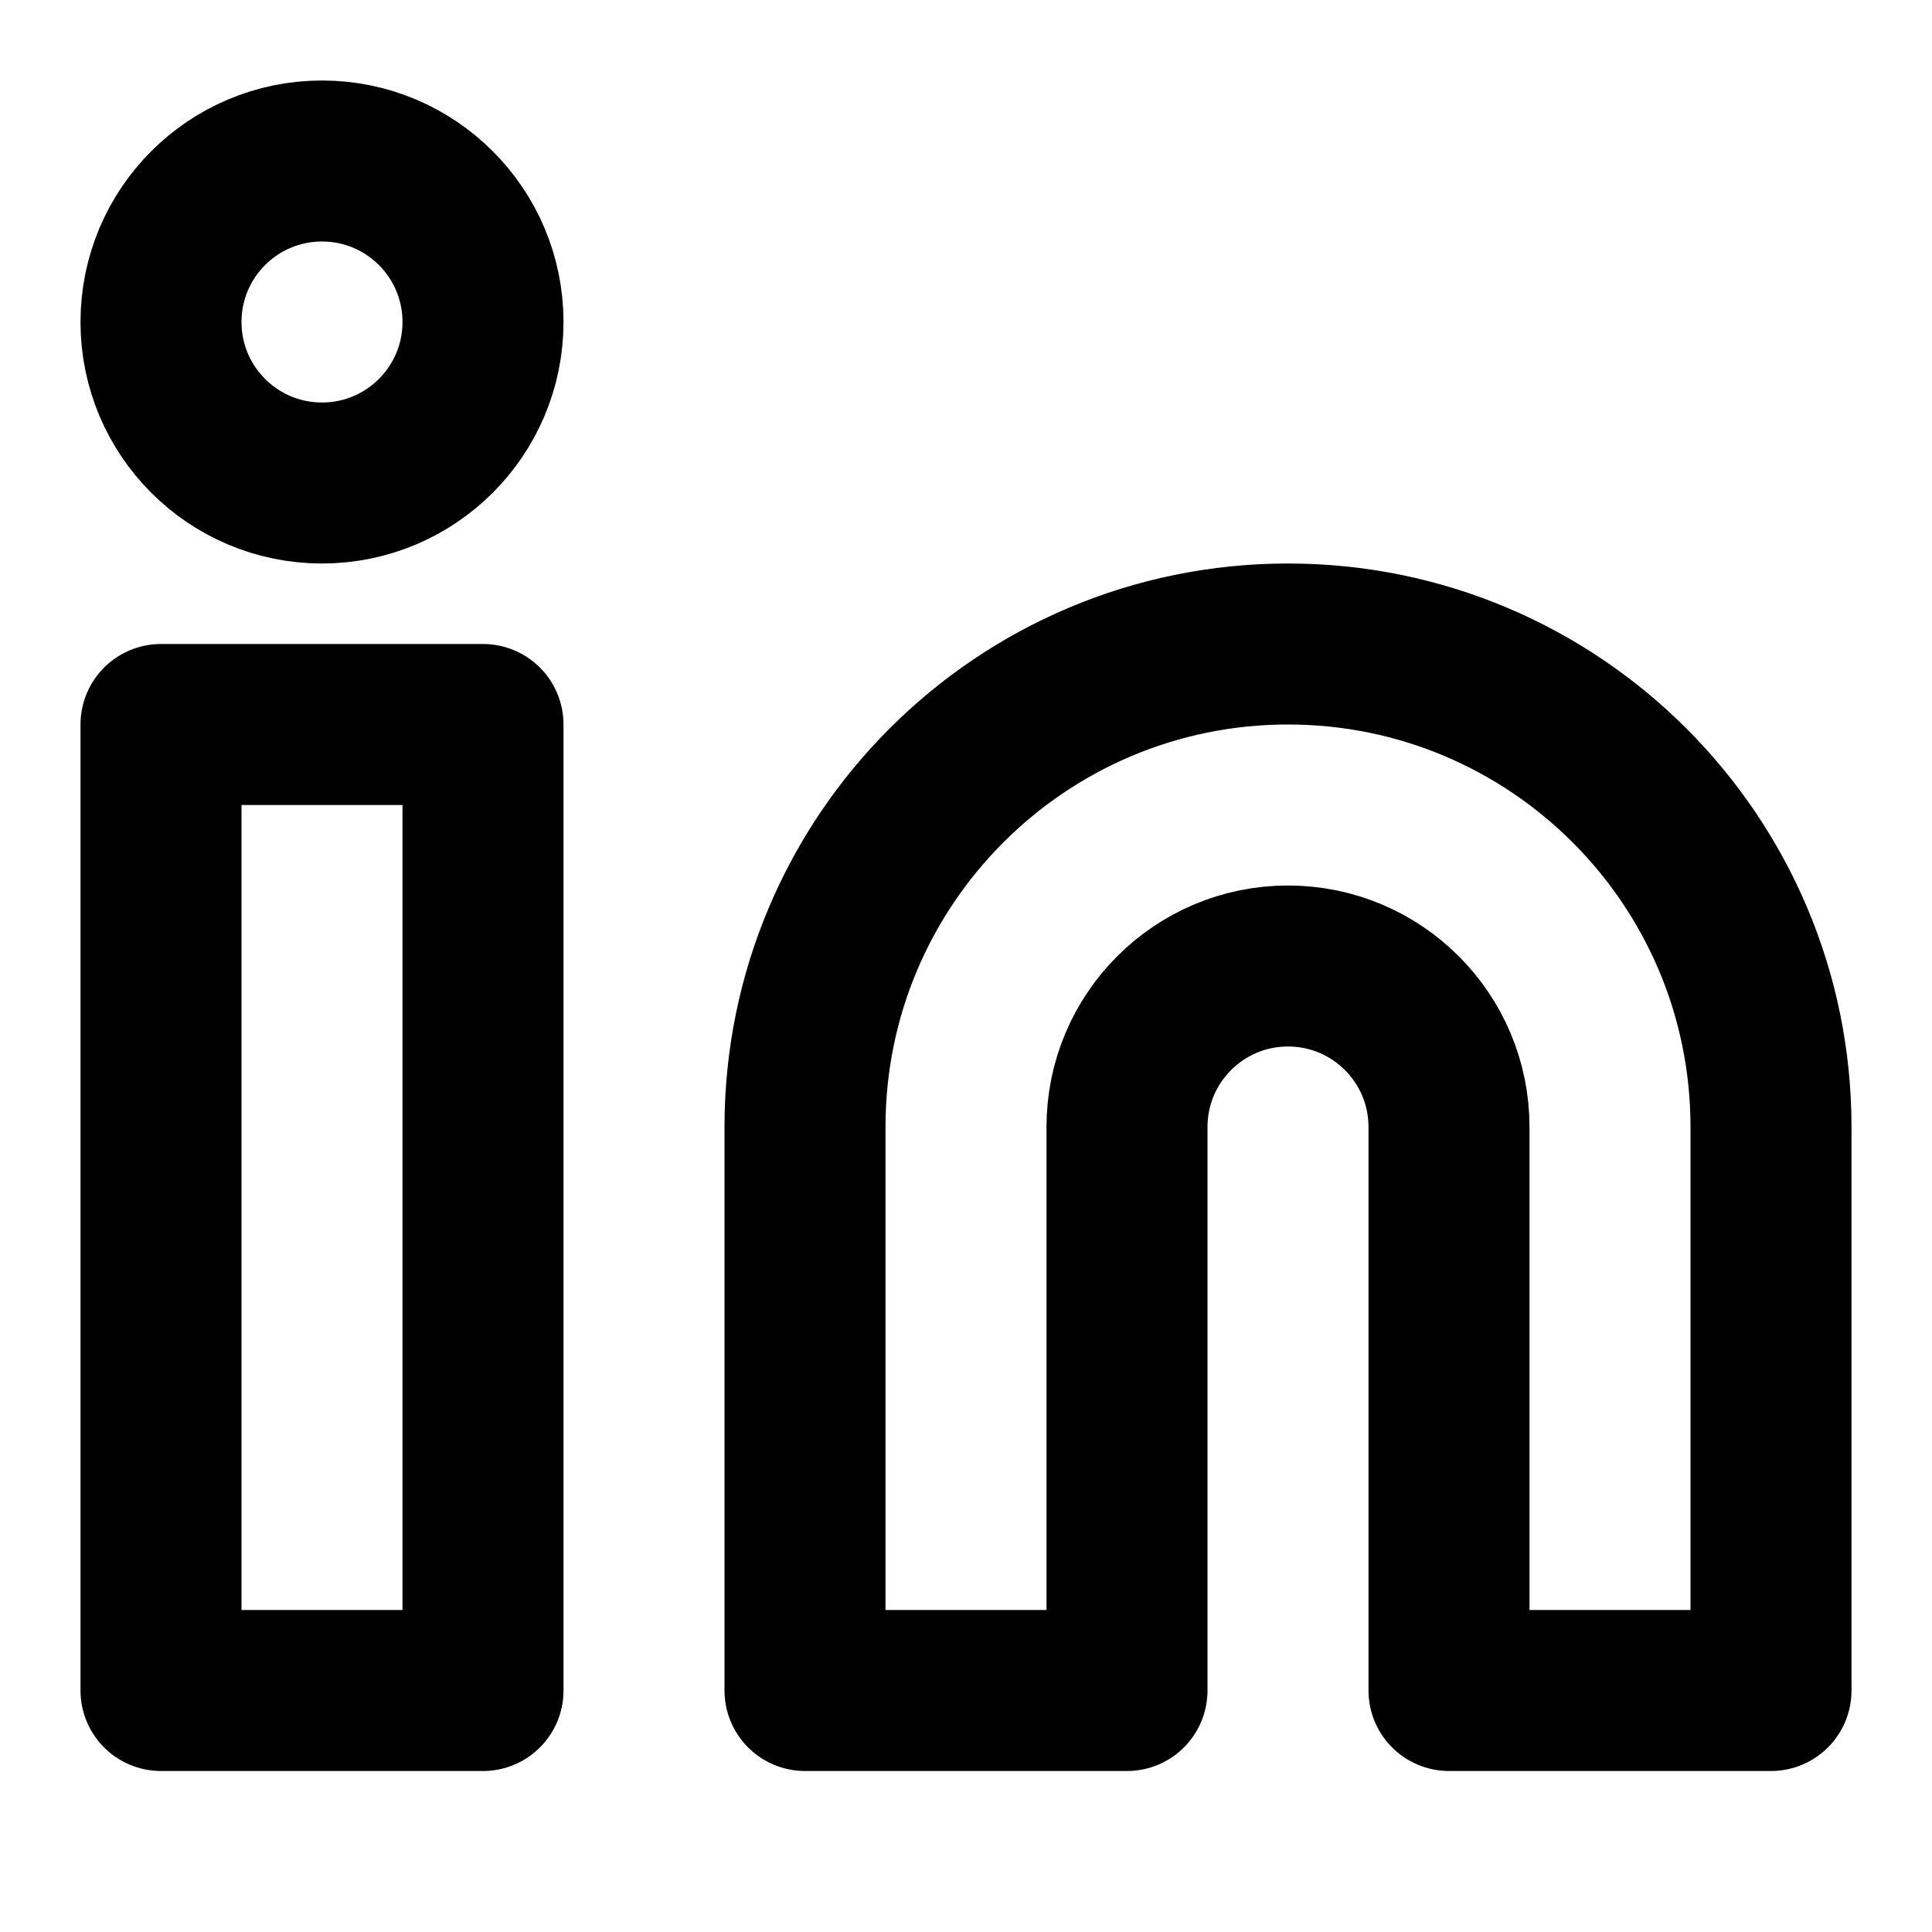
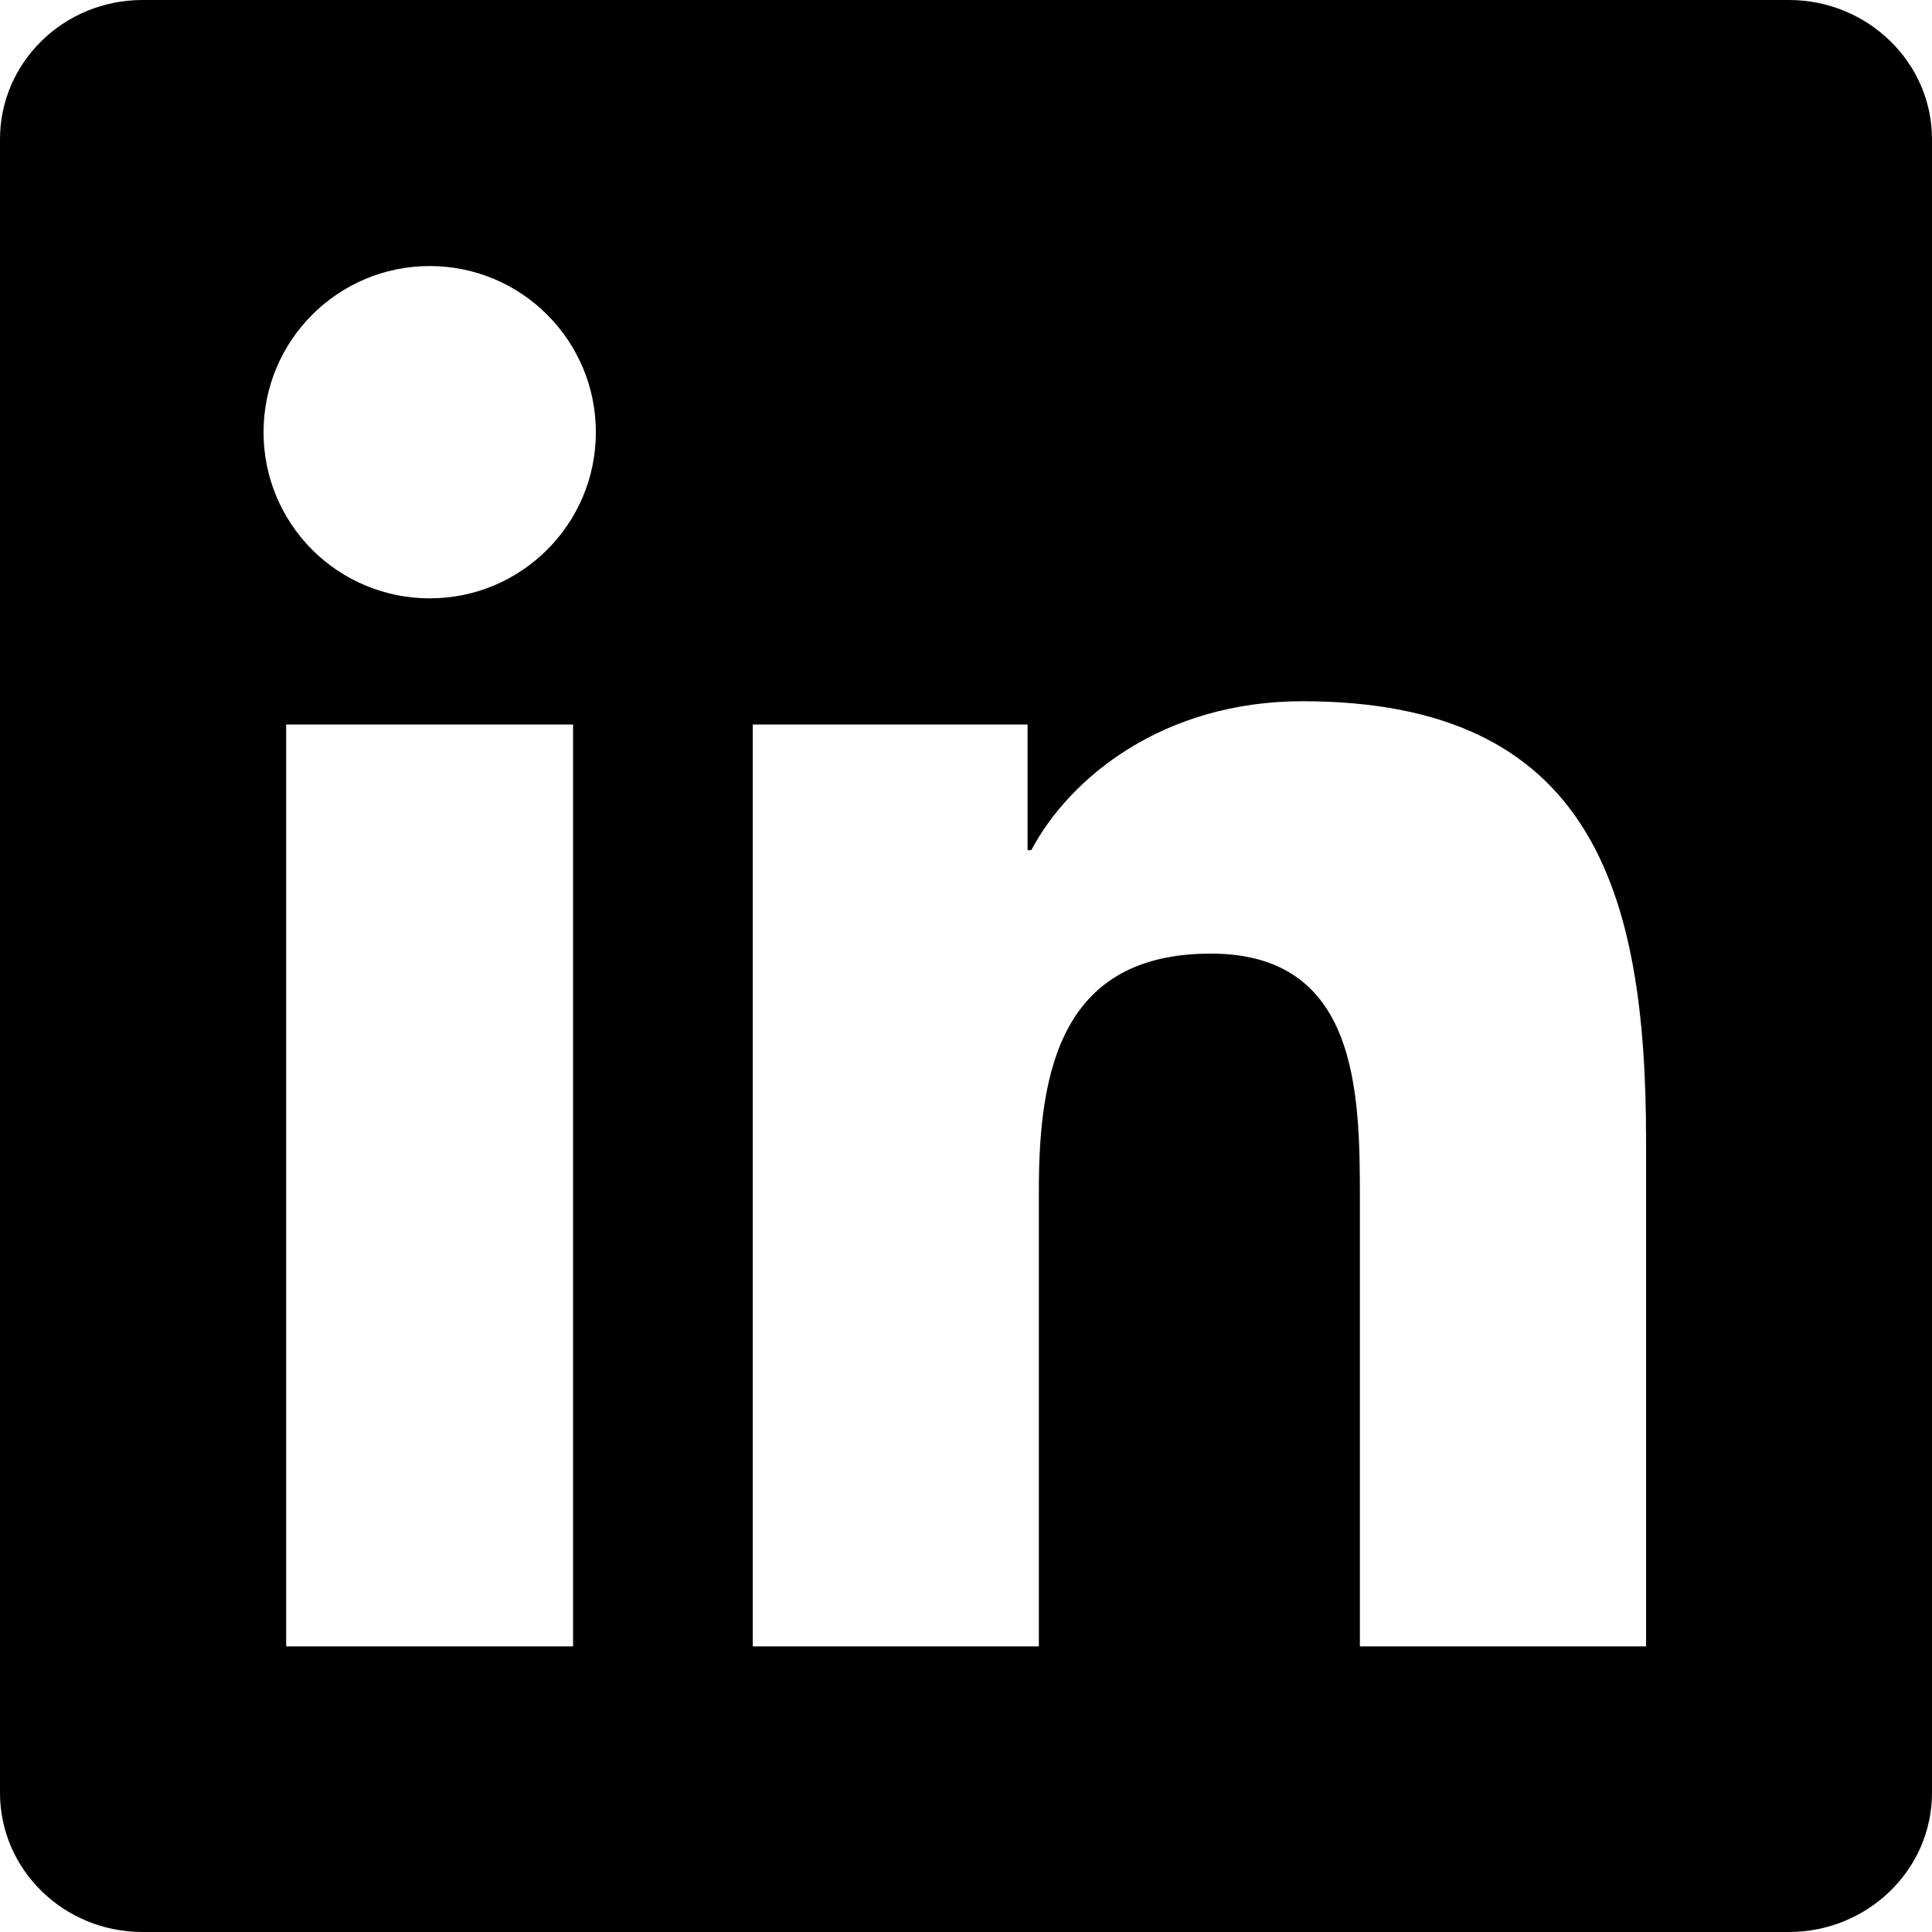
- <svg xmlns="http://www.w3.org/2000/svg" width="24" height="24" viewBox="0 0 24 24" fill="none" stroke="currentColor" stroke-width="2" stroke-linecap="round" stroke-linejoin="round" class="feather feather-linkedin">
-   <path d="M16 8a6 6 0 0 1 6 6v7h-4v-7a2 2 0 0 0-2-2 2 2 0 0 0-2 2v7h-4v-7a6 6 0 0 1 6-6z" />
-   <rect x="2" y="9" width="4" height="12" />
-   <circle cx="4" cy="4" r="2" />
+ <svg xmlns="http://www.w3.org/2000/svg" viewBox="0 0 24 24">
+   <path d="M20.447 20.452h-3.554v-5.569c0-1.328-.027-3.037-1.852-3.037-1.853 0-2.136 1.445-2.136 2.939v5.667H9.351V9h3.414v1.561h.046c.477-.9 1.637-1.85 3.37-1.85 3.601 0 4.267 2.37 4.267 5.455v6.286zM5.337 7.433a2.062 2.062 0 0 1-2.063-2.065 2.064 2.064 0 1 1 2.063 2.065zm1.782 13.019H3.555V9h3.564v11.452zM22.225 0H1.771C.792 0 0 .774 0 1.729v20.542C0 23.227.792 24 1.771 24h20.451C23.2 24 24 23.227 24 22.271V1.729C24 .774 23.2 0 22.222 0h.003z" />
</svg>
